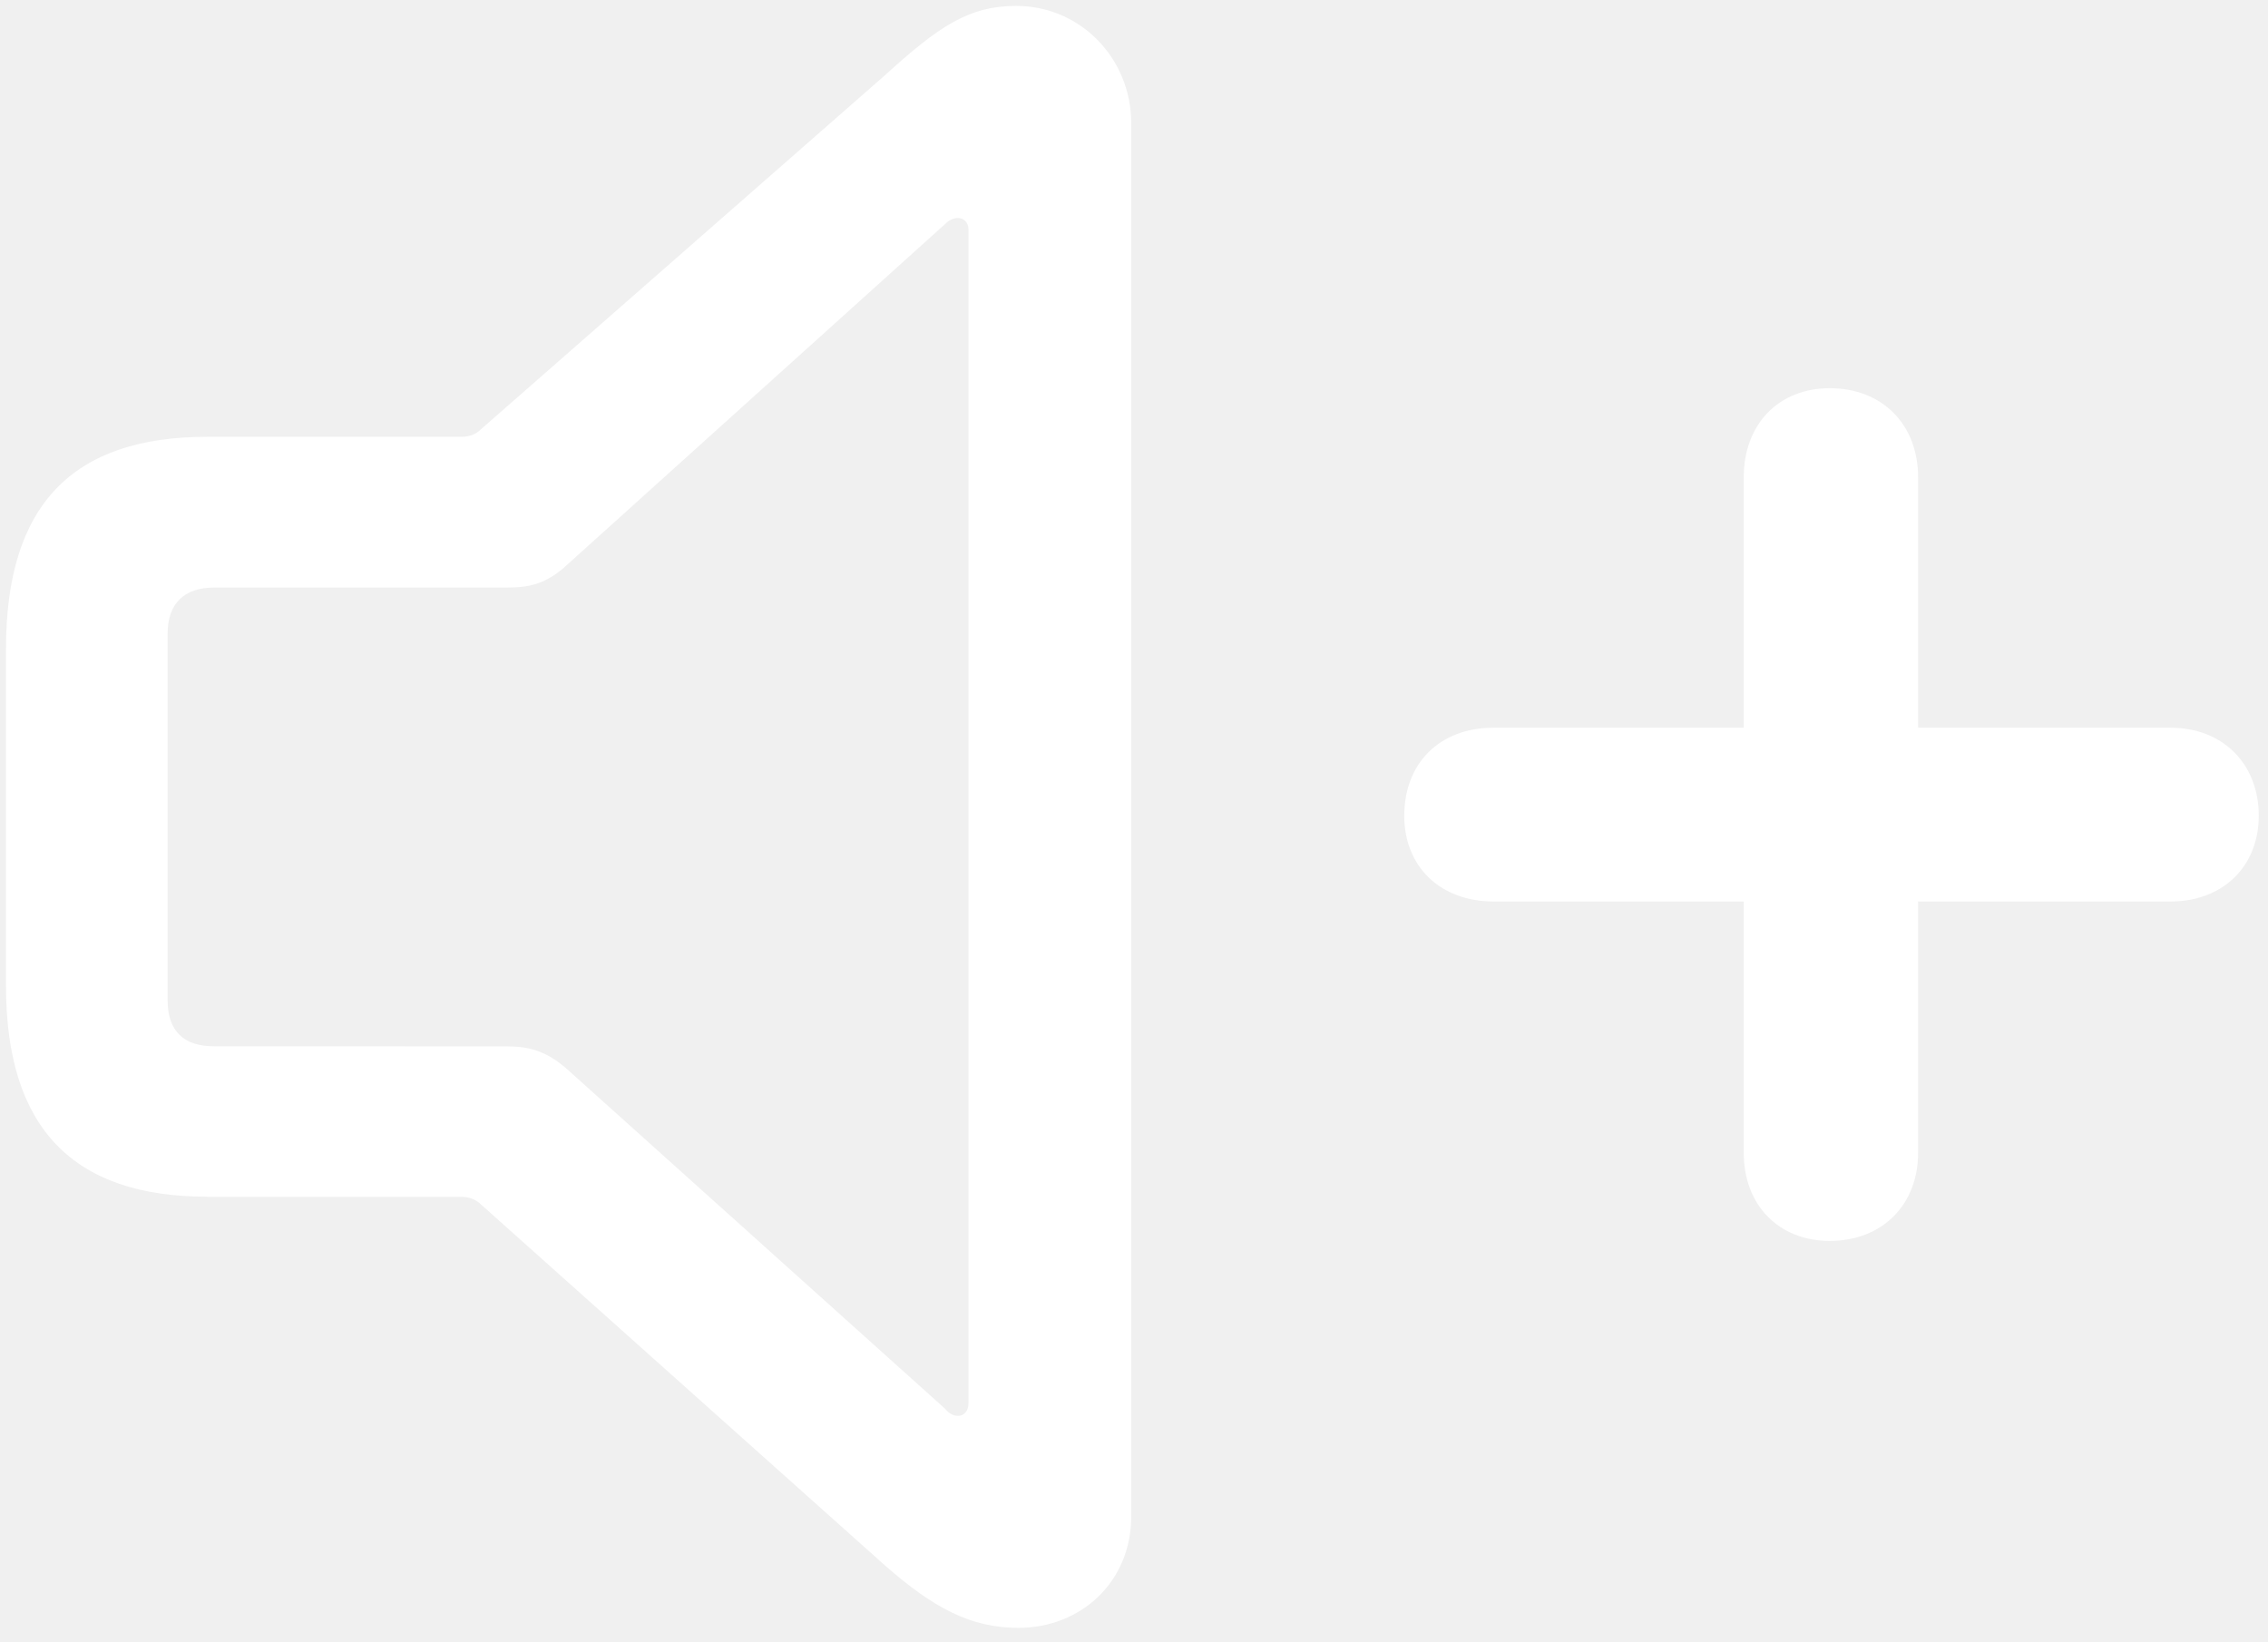
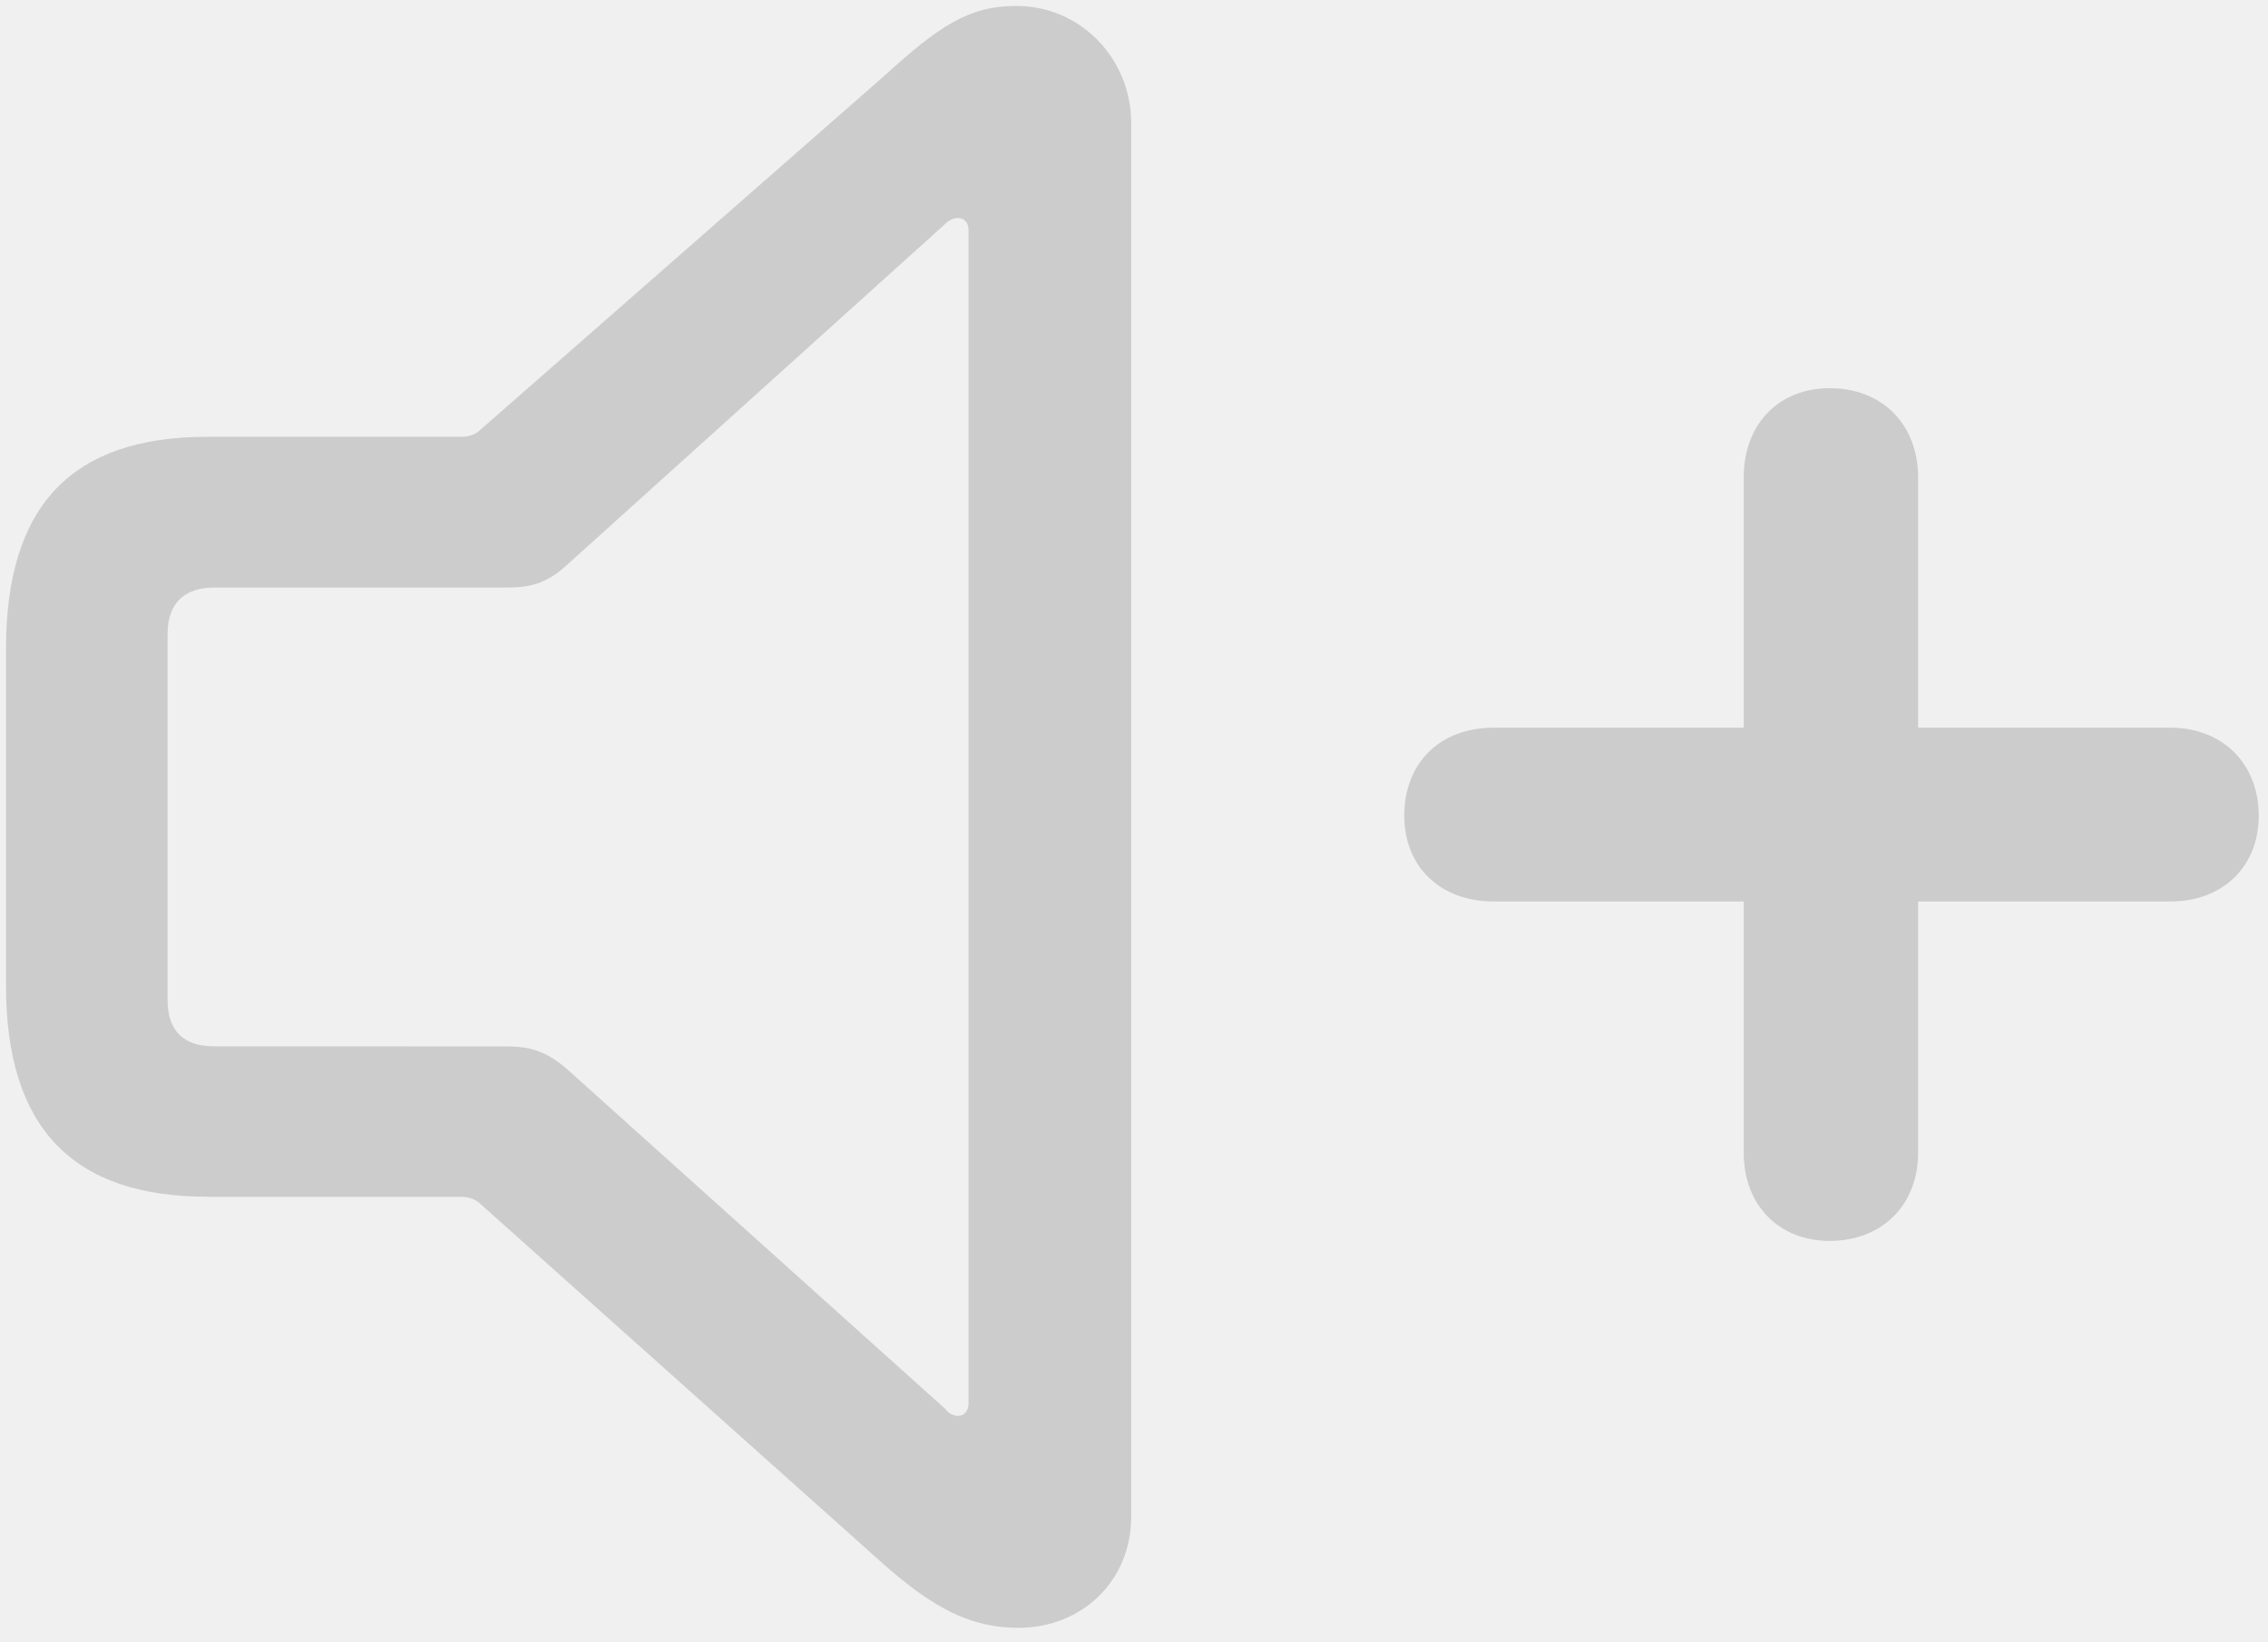
<svg xmlns="http://www.w3.org/2000/svg" width="25.17mm" height="18.219mm" viewBox="0 0 25.17 18.219" version="1.1" id="svg1">
  <defs id="defs1" />
-   <g id="layer1" transform="matrix(0.9985079,0,0,0.9952031,-91.67333,-138.2396)" style="fill:#ffffff;fill-opacity:1;stroke:none;stroke-opacity:1">
-     <path class="monochrome-0 multicolor-0:tintColor hierarchical-0:secondary SFSymbolsPreviewWireframe" d="m 107.418,148.003 c 0,0.568 0.4,0.956 0.995,0.956 h 2.778 v 2.803 c 0,0.581 0.388,0.982 0.956,0.982 0.581,0 0.982,-0.401 0.982,-0.982 v -2.803 h 2.804 c 0.581,0 0.982,-0.388 0.982,-0.956 0,-0.581 -0.401,-0.982 -0.982,-0.982 h -2.804 v -2.791 c 0,-0.594 -0.401,-0.995 -0.982,-0.995 -0.568,0 -0.956,0.401 -0.956,0.995 v 2.791 h -2.778 c -0.607,0 -0.995,0.4 -0.995,0.982 z" id="path33" style="fill:#ffffff;fill-opacity:1;stroke:none;stroke-width:0.132;stroke-opacity:1" />
-     <path class="monochrome-1 multicolor-1:tintColor hierarchical-1:primary SFSymbolsPreviewWireframe" d="m 94.112,152.253 h 2.829 c 0.078,0 0.155,0.026 0.207,0.077 l 4.496,4.031 c 0.543,0.478 0.956,0.698 1.486,0.698 0.698,0 1.253,-0.517 1.253,-1.24 v -15.542 c 0,-0.711 -0.556,-1.305 -1.279,-1.305 -0.53,0 -0.866,0.233 -1.46,0.775 l -4.496,3.953 c -0.052,0.052 -0.129,0.077 -0.207,0.077 h -2.829 c -1.499,0 -2.235,0.762 -2.235,2.364 v 3.759 c 0,1.589 0.749,2.351 2.235,2.351 z m 0.078,-1.679 c -0.336,0 -0.517,-0.168 -0.517,-0.517 v -4.082 c 0,-0.336 0.181,-0.517 0.517,-0.517 h 3.256 c 0.245,0 0.439,-0.039 0.672,-0.258 l 4.199,-3.798 c 0.039,-0.039 0.09,-0.065 0.142,-0.065 0.065,0 0.116,0.052 0.116,0.129 v 13.087 c 0,0.09 -0.052,0.142 -0.116,0.142 -0.052,0 -0.103,-0.026 -0.142,-0.077 l -4.199,-3.785 c -0.233,-0.207 -0.426,-0.258 -0.672,-0.258 z" id="path34" style="opacity:1;fill:#ffffff;fill-opacity:1;stroke:none;stroke-width:1;stroke-dasharray:none;stroke-opacity:1" />
+   <g id="layer1" transform="matrix(0.9985079,0,0,0.9952031,-91.67333,-138.2396)" style="fill:#cccccc;fill-opacity:1;stroke:none;stroke-opacity:1">
+     <path class="monochrome-0 multicolor-0:tintColor hierarchical-0:secondary SFSymbolsPreviewWireframe" d="m 107.418,148.003 c 0,0.568 0.4,0.956 0.995,0.956 h 2.778 v 2.803 c 0,0.581 0.388,0.982 0.956,0.982 0.581,0 0.982,-0.401 0.982,-0.982 v -2.803 h 2.804 c 0.581,0 0.982,-0.388 0.982,-0.956 0,-0.581 -0.401,-0.982 -0.982,-0.982 h -2.804 v -2.791 c 0,-0.594 -0.401,-0.995 -0.982,-0.995 -0.568,0 -0.956,0.401 -0.956,0.995 v 2.791 h -2.778 c -0.607,0 -0.995,0.4 -0.995,0.982 z" id="path33" style="fill:#cccccc;fill-opacity:1;stroke:none;stroke-width:0.132;stroke-opacity:1" />
+     <path class="monochrome-1 multicolor-1:tintColor hierarchical-1:primary SFSymbolsPreviewWireframe" d="m 94.112,152.253 h 2.829 c 0.078,0 0.155,0.026 0.207,0.077 l 4.496,4.031 c 0.543,0.478 0.956,0.698 1.486,0.698 0.698,0 1.253,-0.517 1.253,-1.24 v -15.542 c 0,-0.711 -0.556,-1.305 -1.279,-1.305 -0.53,0 -0.866,0.233 -1.46,0.775 l -4.496,3.953 c -0.052,0.052 -0.129,0.077 -0.207,0.077 h -2.829 c -1.499,0 -2.235,0.762 -2.235,2.364 v 3.759 c 0,1.589 0.749,2.351 2.235,2.351 z m 0.078,-1.679 c -0.336,0 -0.517,-0.168 -0.517,-0.517 v -4.082 c 0,-0.336 0.181,-0.517 0.517,-0.517 h 3.256 c 0.245,0 0.439,-0.039 0.672,-0.258 l 4.199,-3.798 c 0.039,-0.039 0.09,-0.065 0.142,-0.065 0.065,0 0.116,0.052 0.116,0.129 v 13.087 c 0,0.09 -0.052,0.142 -0.116,0.142 -0.052,0 -0.103,-0.026 -0.142,-0.077 l -4.199,-3.785 c -0.233,-0.207 -0.426,-0.258 -0.672,-0.258 z" id="path34" style="opacity:1;fill:#cccccc;fill-opacity:1;stroke:none;stroke-width:1;stroke-dasharray:none;stroke-opacity:1" />
  </g>
</svg>
